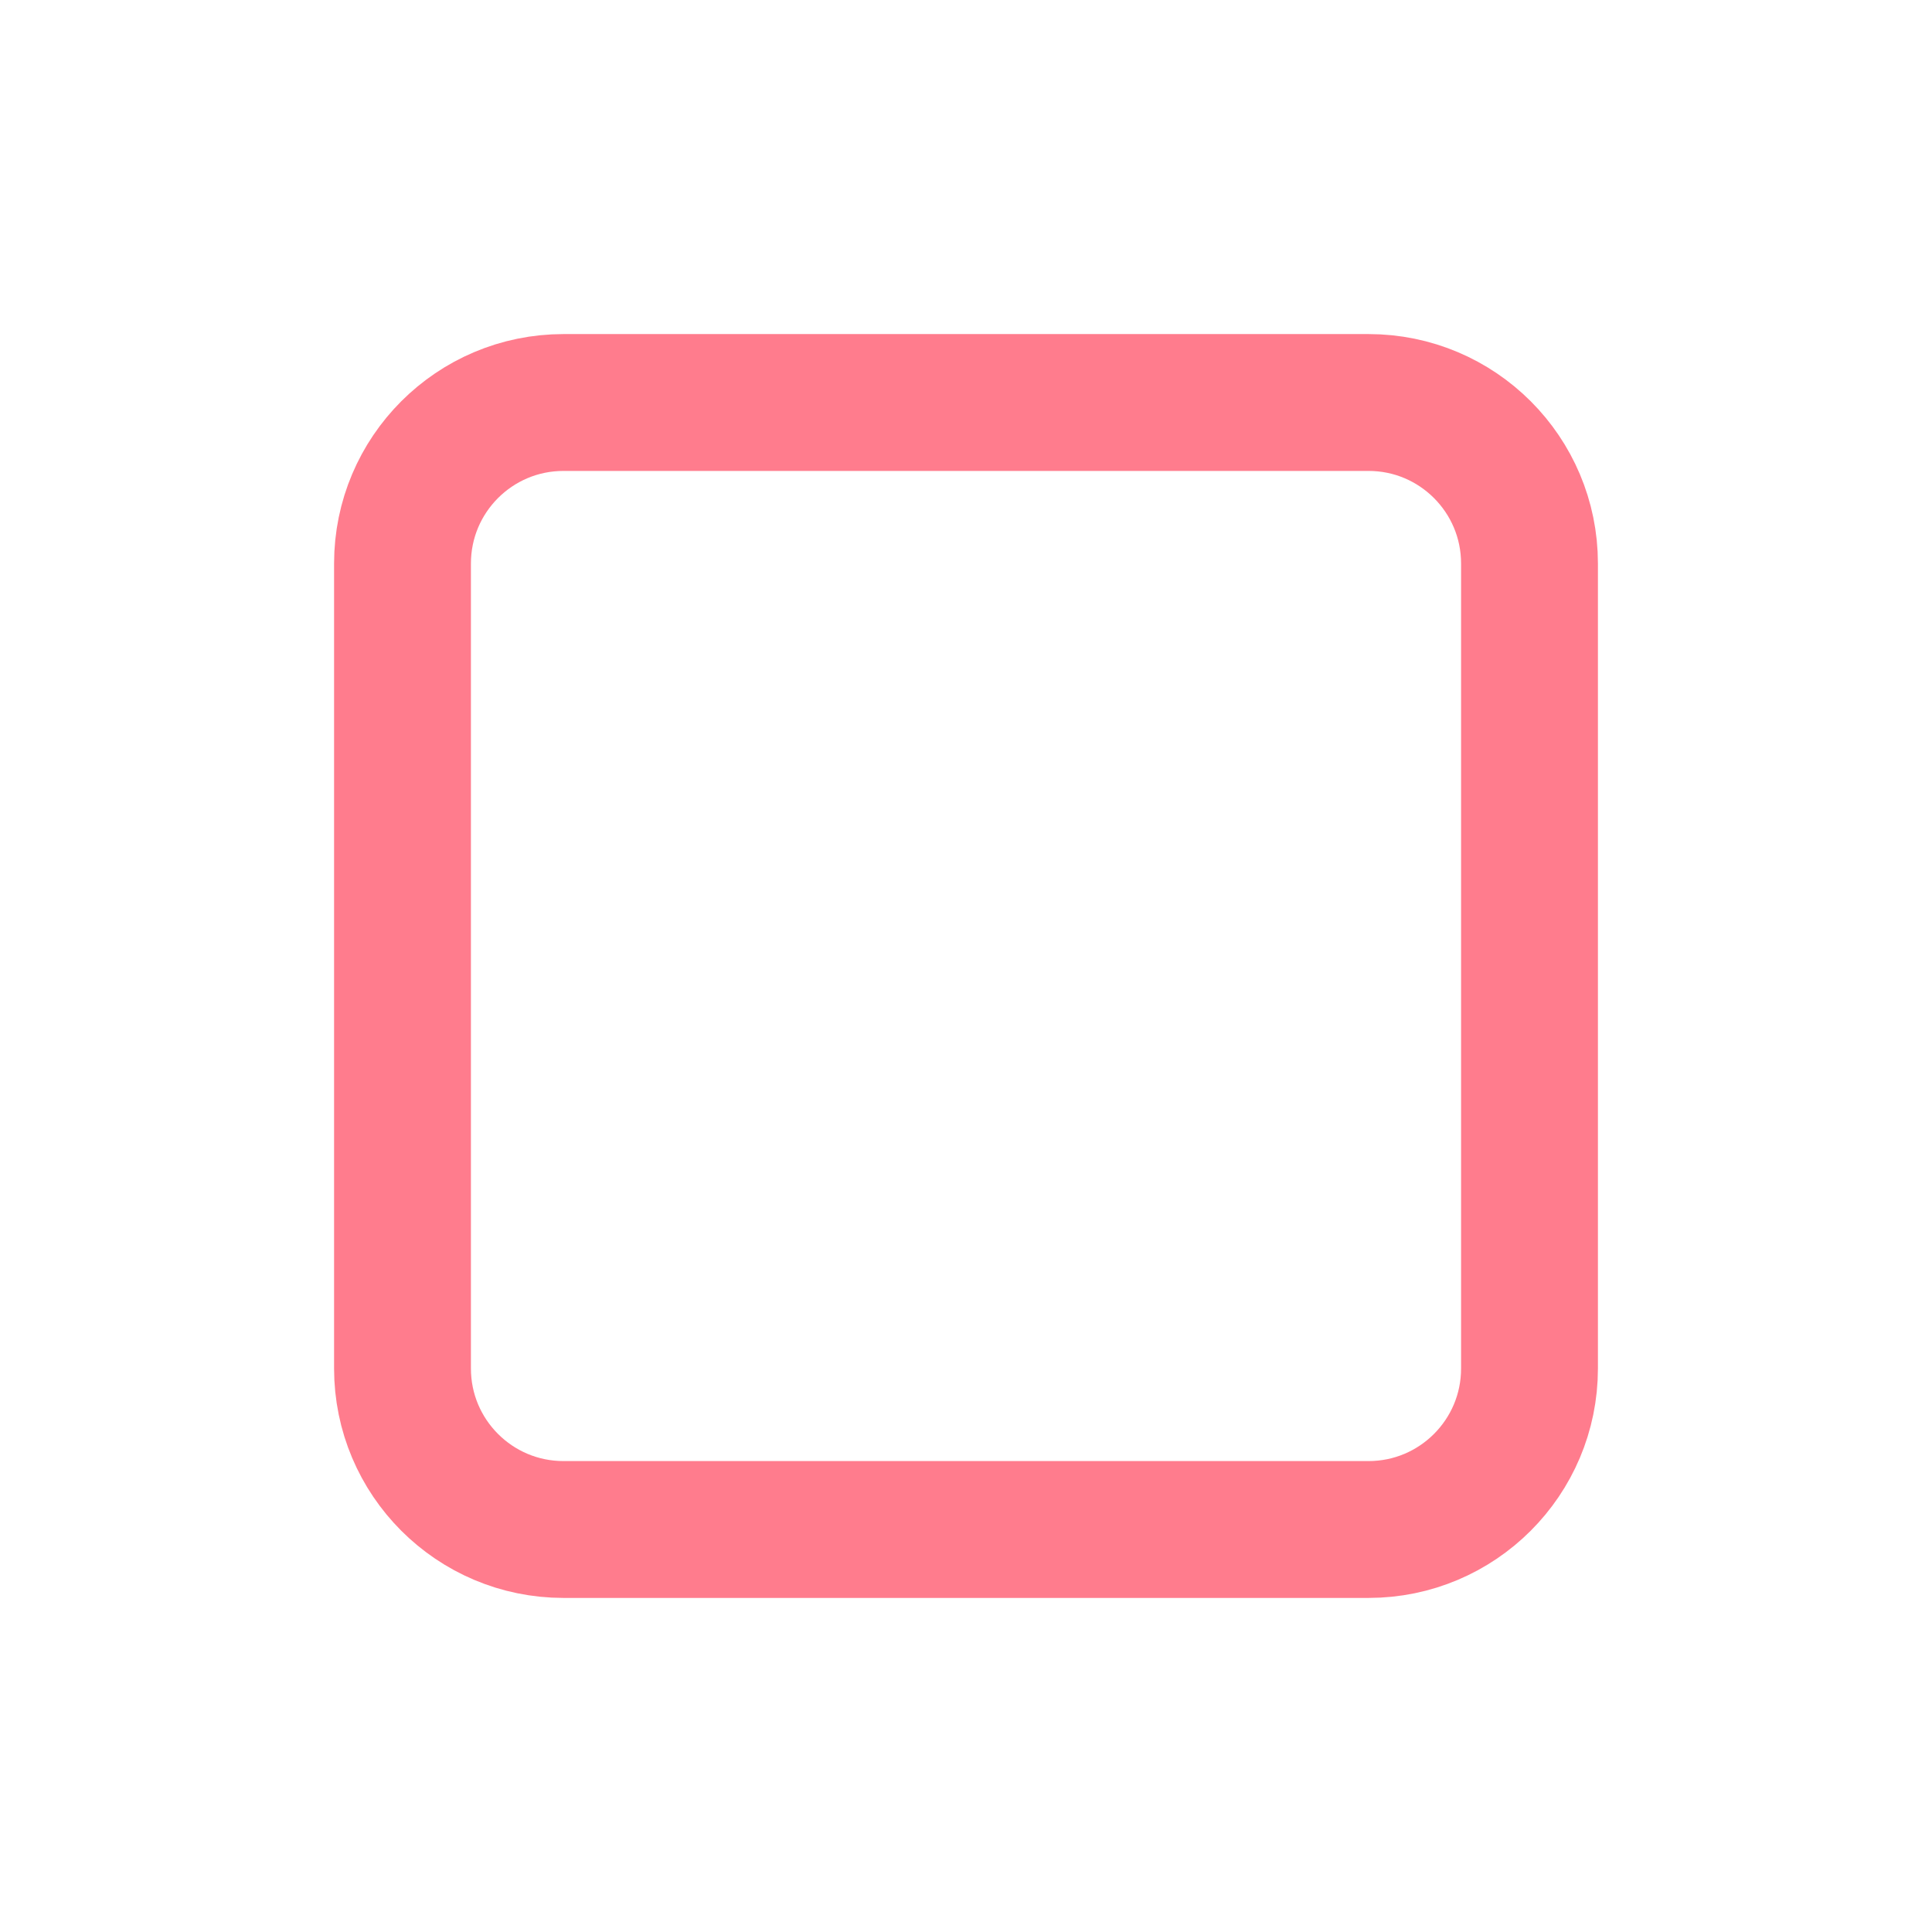
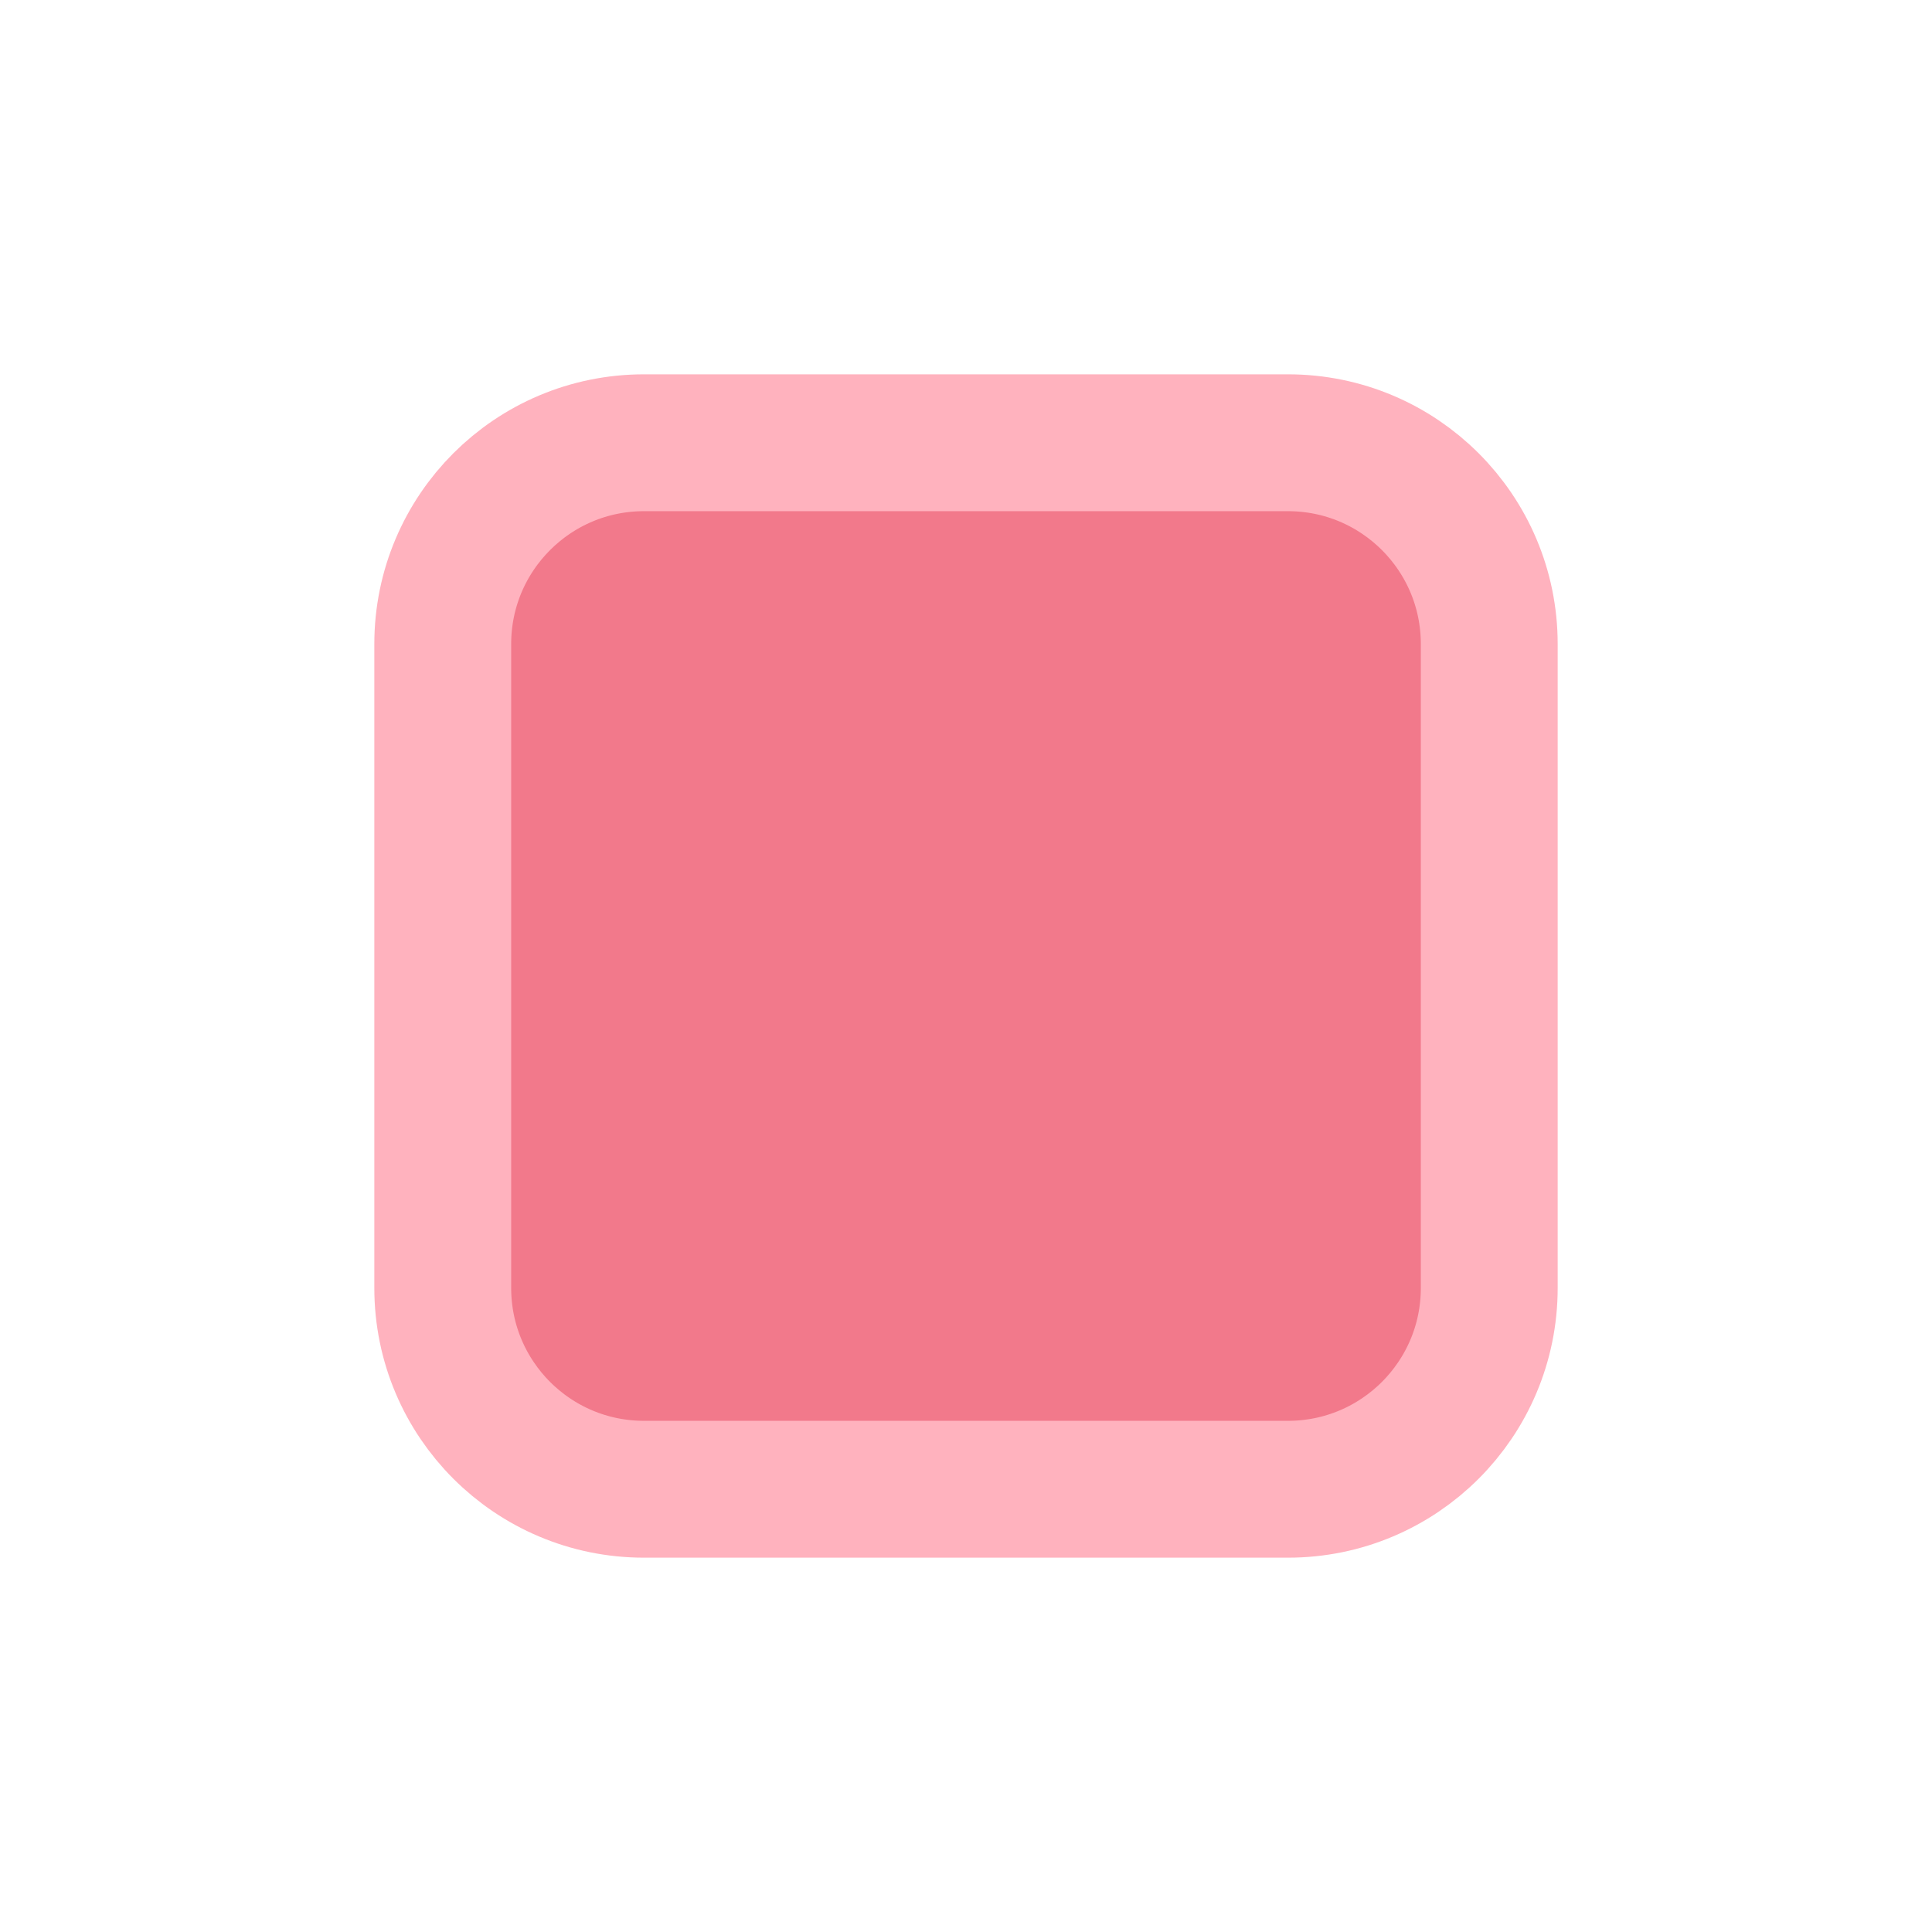
- <svg xmlns="http://www.w3.org/2000/svg" width="24" height="24" viewBox="0 0 24 24" fill="none" stroke="#FF7C8D" stroke-width="1.7" stroke-linecap="round" stroke-linejoin="round">
-   <rect x="5" y="5" width="14" height="14" rx="2" />
+ <svg xmlns="http://www.w3.org/2000/svg" width="24" height="24" viewBox="0 0 24 24" fill="none" stroke="#9AD8FF" stroke-width="1.7" stroke-linecap="round" stroke-linejoin="round">
+   <rect x="5.5" y="5.5" width="13" height="13" rx="2.5" fill="#F2798B" stroke="#FFB2BE" />
</svg>
